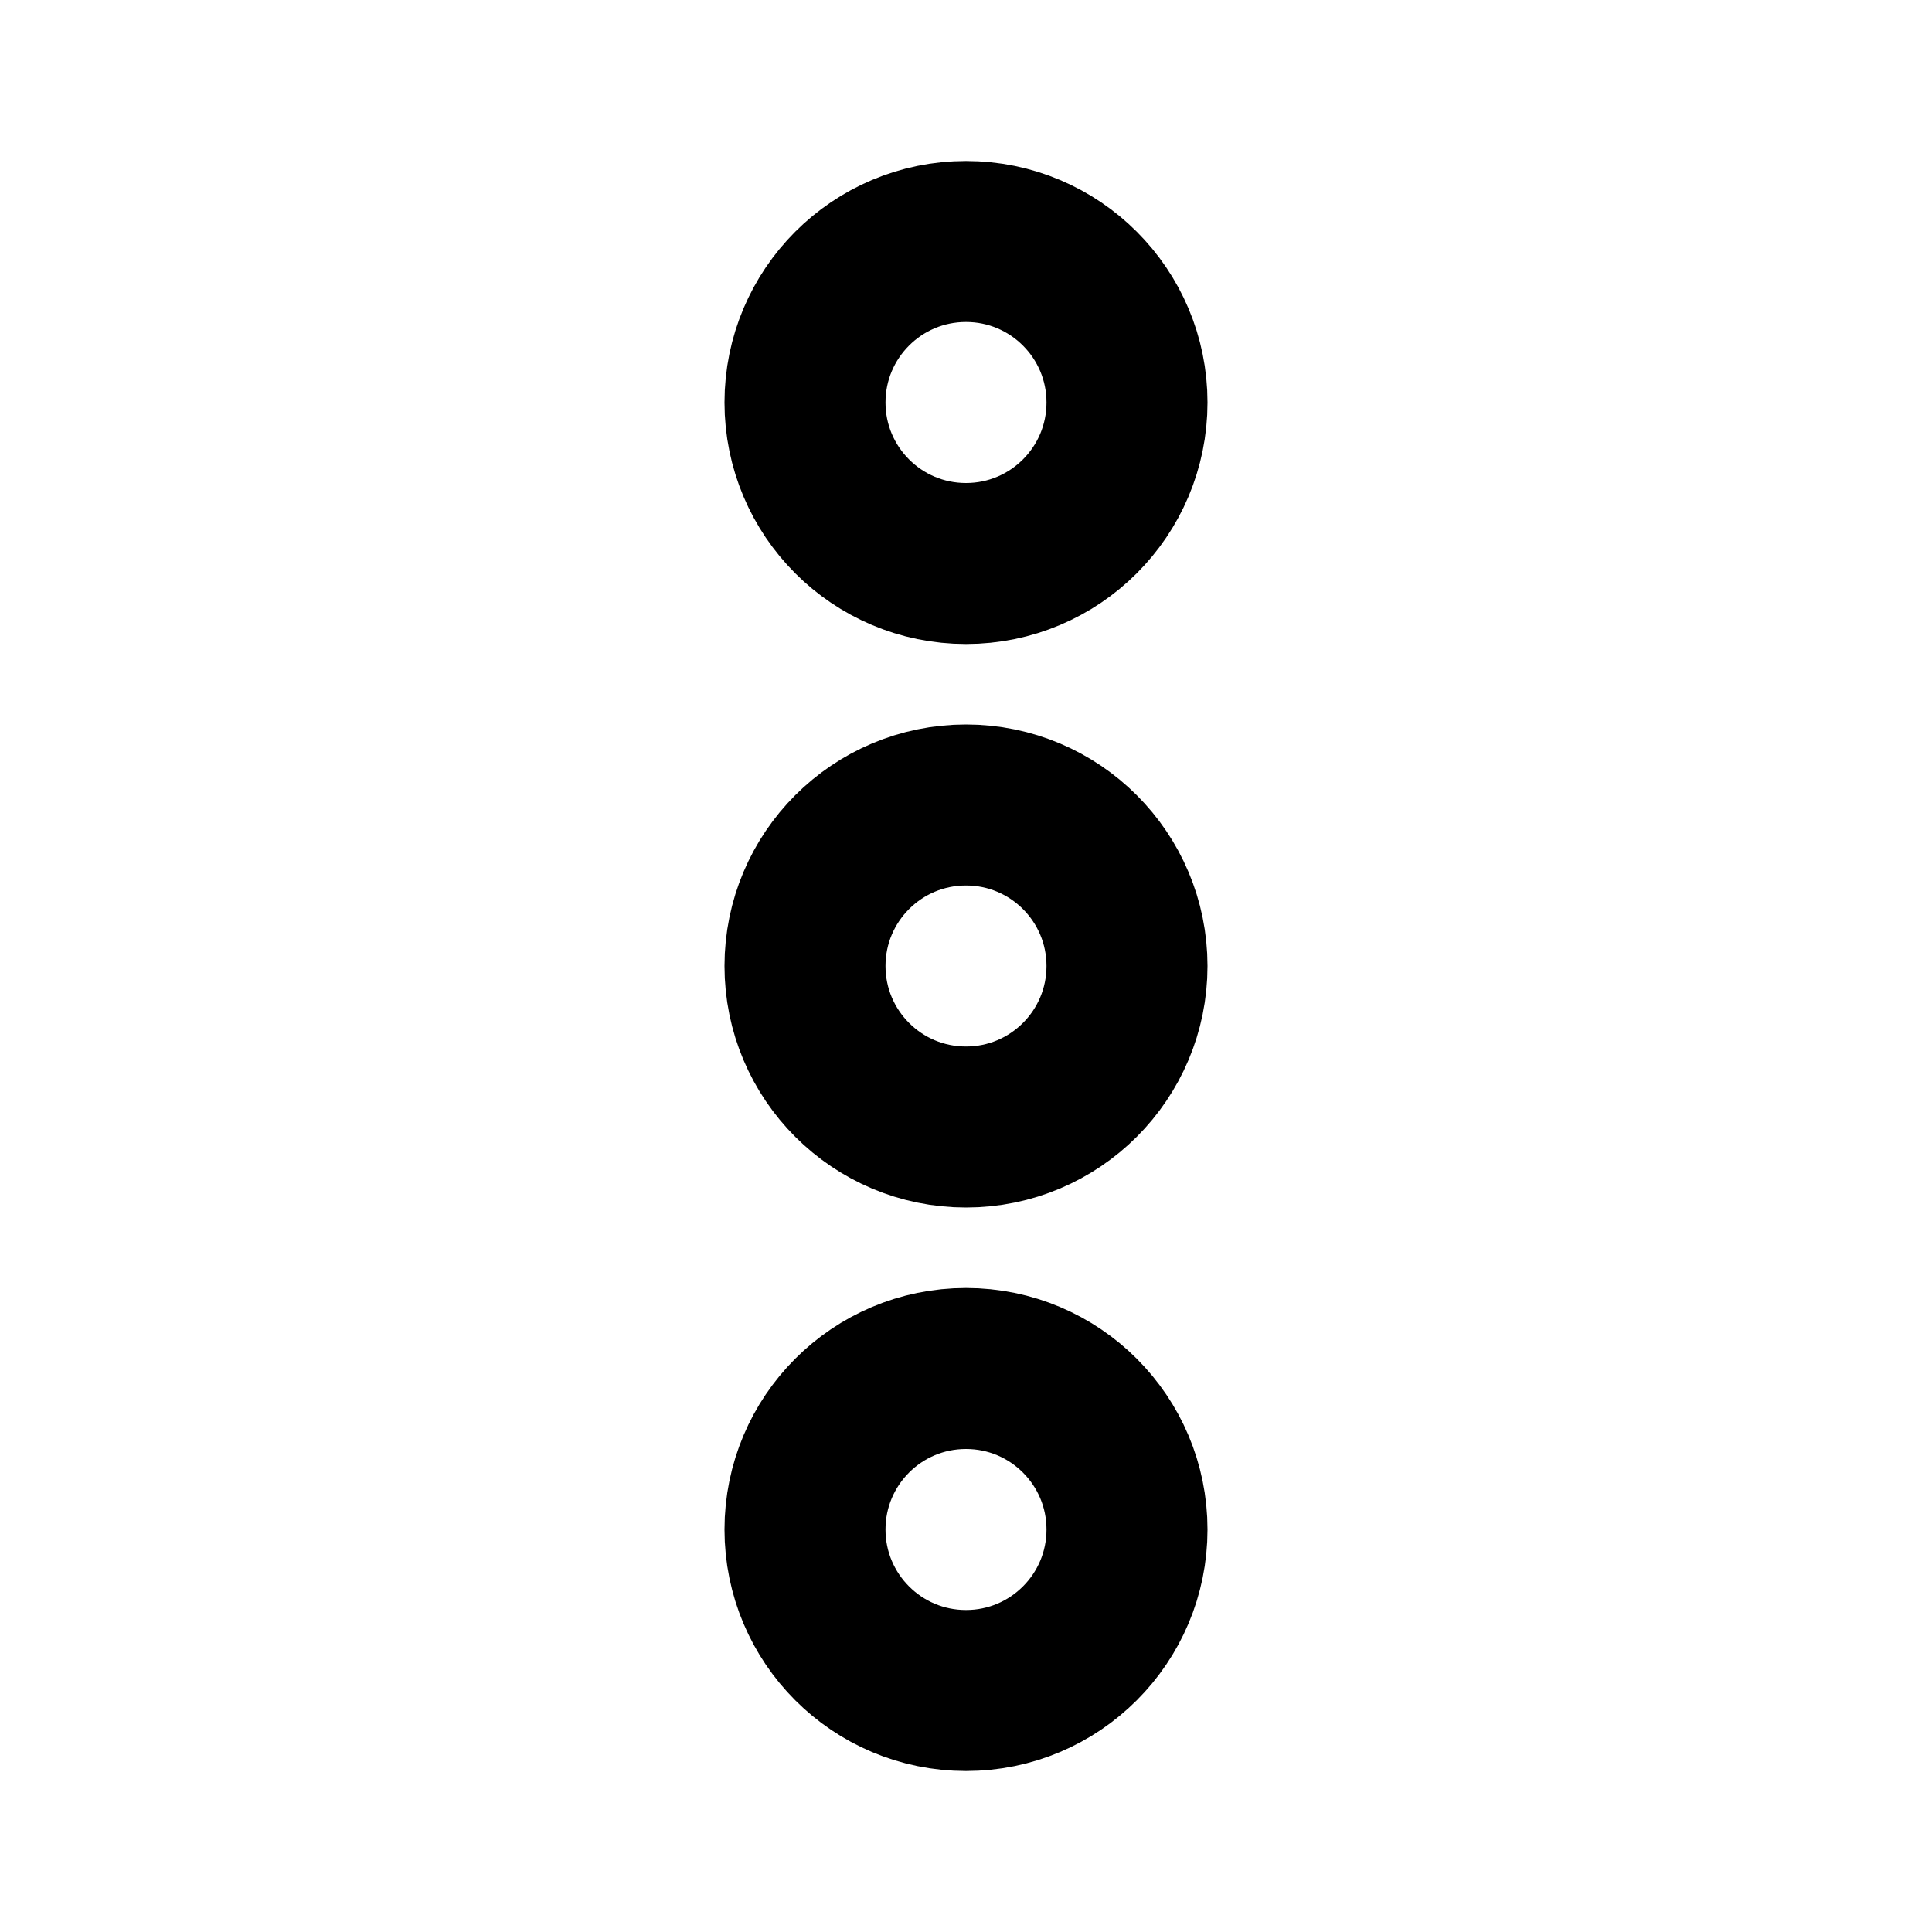
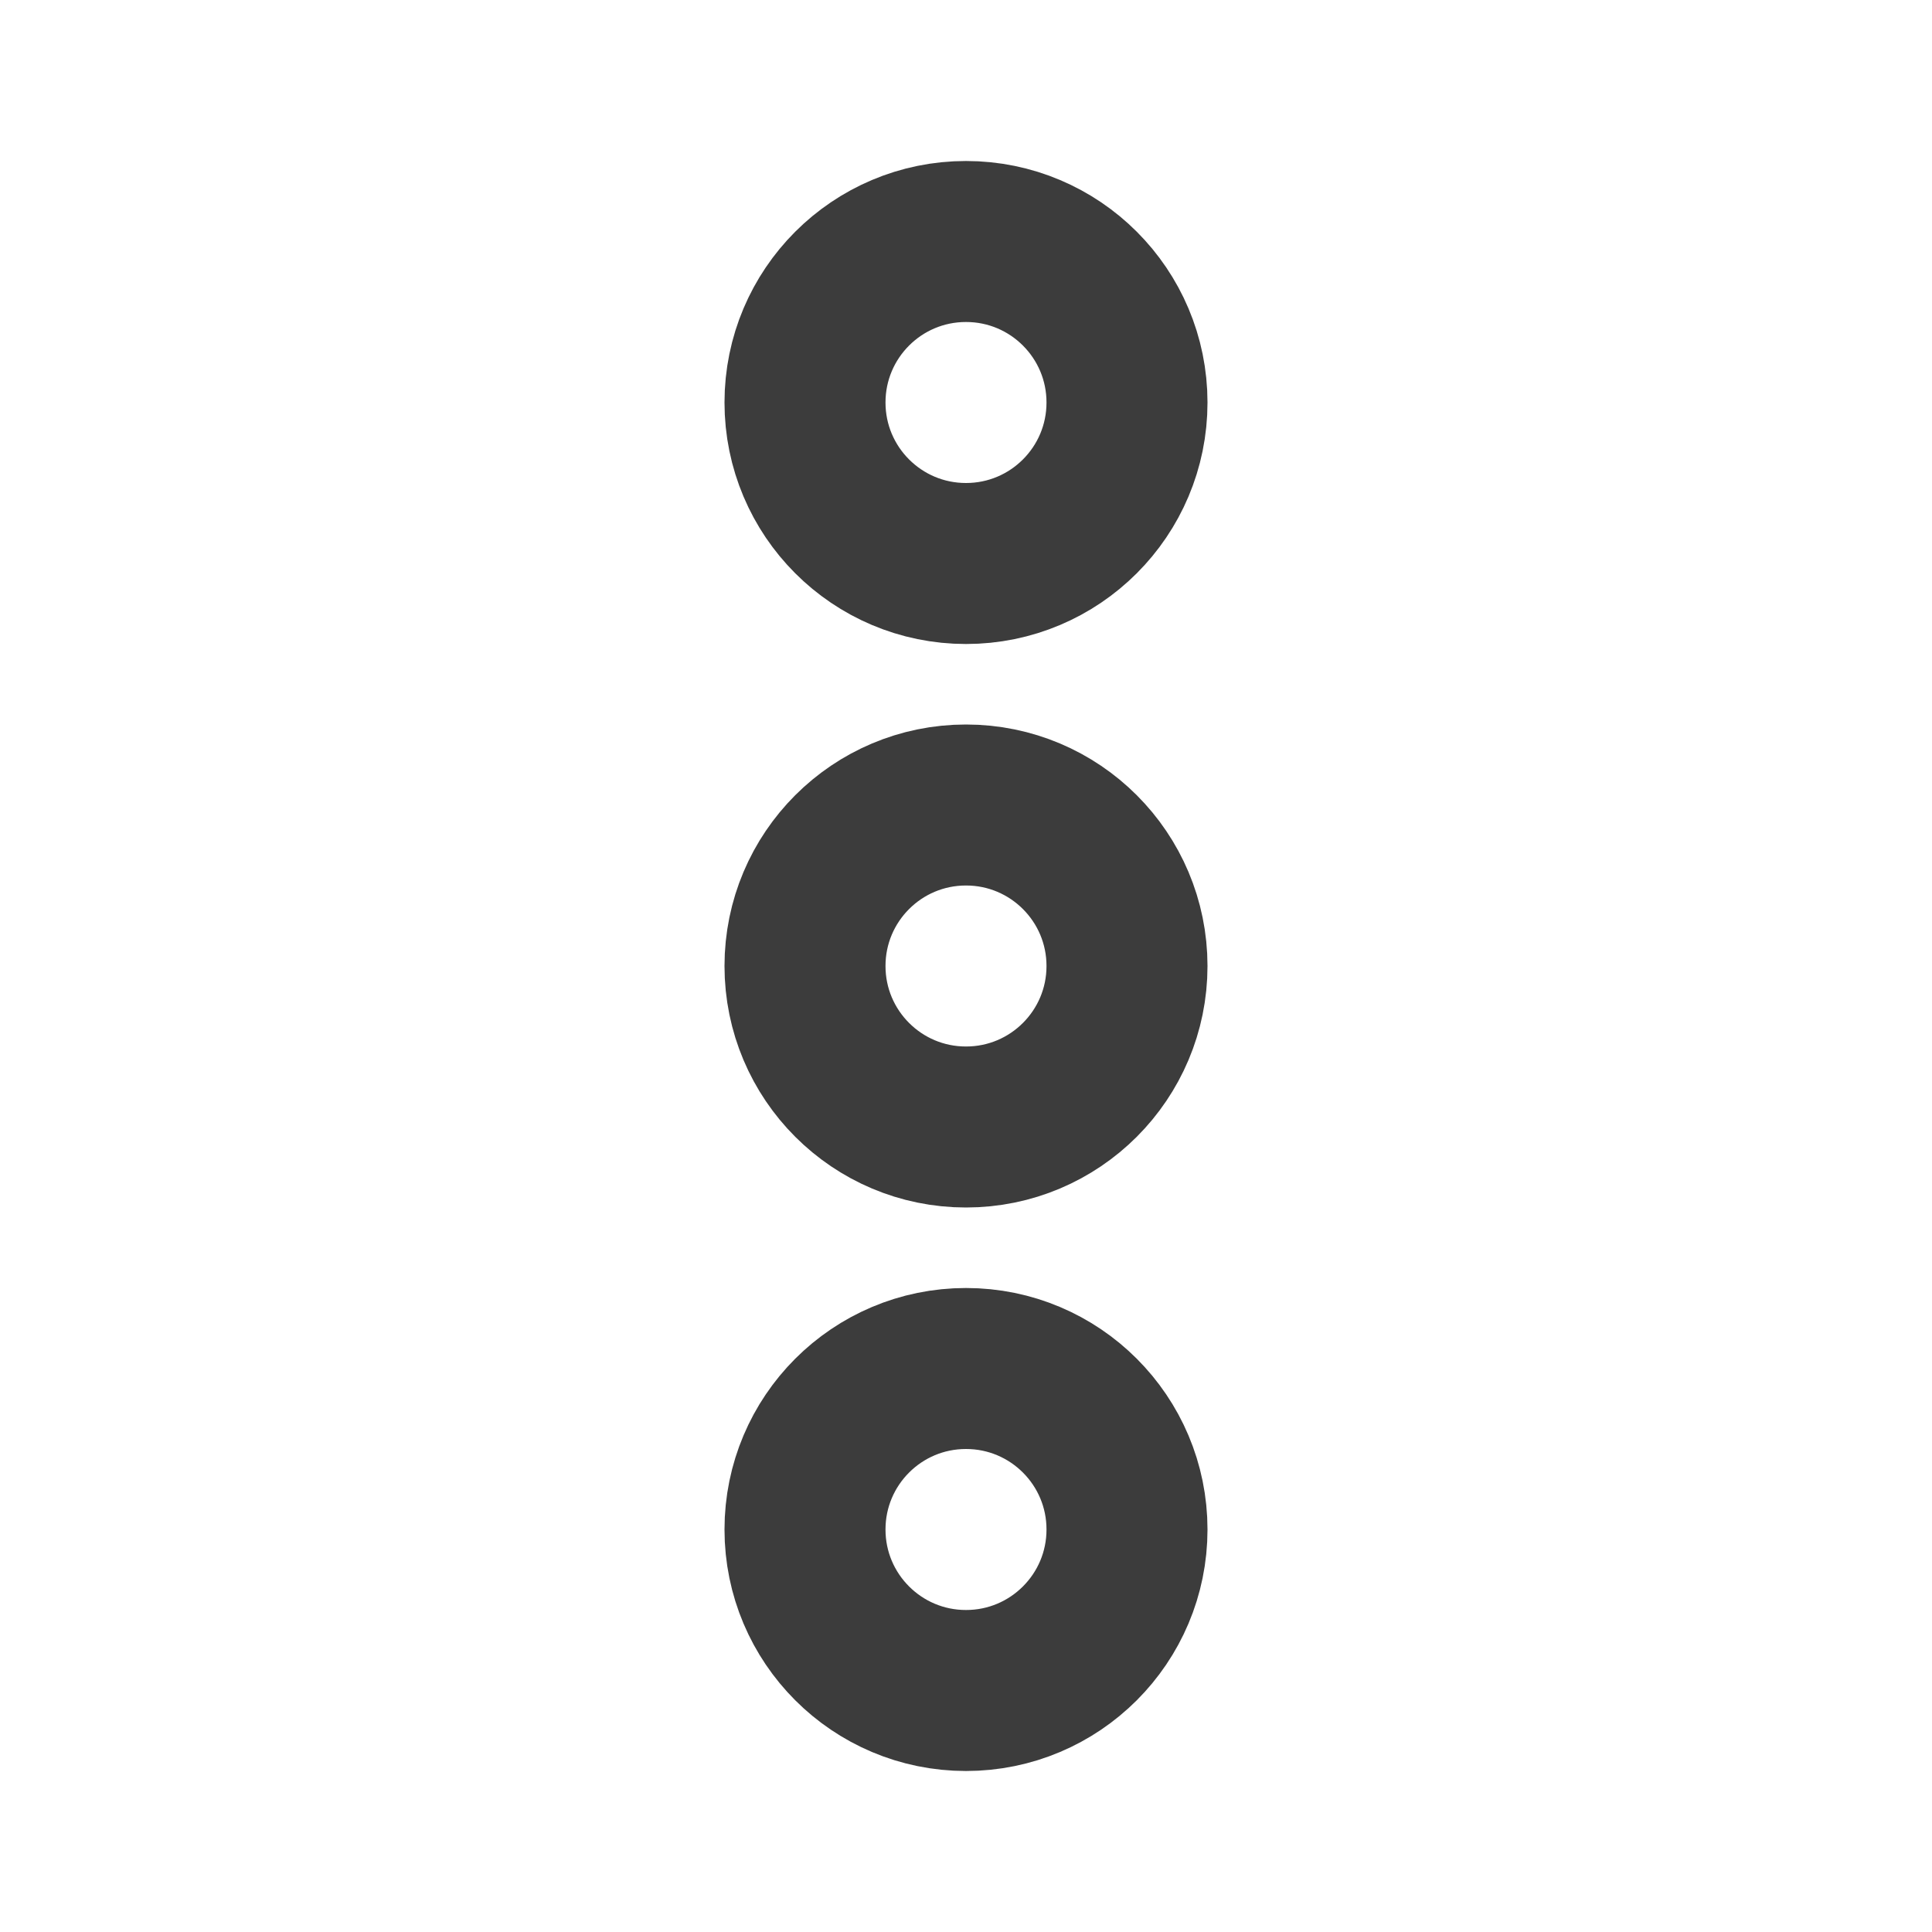
<svg xmlns="http://www.w3.org/2000/svg" width="800px" height="800px" viewBox="0 0 24 24" fill="none">
-   <path d="M14 12C14 13.105 13.105 14 12 14C10.895 14 10 13.105 10 12C10 10.895 10.895 10 12 10C13.105 10 14 10.895 14 12Z" stroke="#000000" stroke-width="2" stroke-linecap="round" stroke-linejoin="round" />
-   <path d="M14 19C14 20.105 13.105 21 12 21C10.895 21 10 20.105 10 19C10 17.895 10.895 17 12 17C13.105 17 14 17.895 14 19Z" stroke="#000000" stroke-width="2" stroke-linecap="round" stroke-linejoin="round" />
-   <path d="M14 5C14 6.105 13.105 7 12 7C10.895 7 10 6.105 10 5C10 3.895 10.895 3 12 3C13.105 3 14 3.895 14 5Z" stroke="#000000" stroke-width="2" stroke-linecap="round" stroke-linejoin="round" />
+   <path d="M14 12C14 13.105 13.105 14 12 14C10.895 14 10 13.105 10 12C10 10.895 10.895 10 12 10C13.105 10 14 10.895 14 12Z" stroke="#3c3c3c" stroke-width="2" stroke-linecap="round" stroke-linejoin="round" />
+   <path d="M14 19C14 20.105 13.105 21 12 21C10.895 21 10 20.105 10 19C10 17.895 10.895 17 12 17C13.105 17 14 17.895 14 19Z" stroke="#3c3c3c" stroke-width="2" stroke-linecap="round" stroke-linejoin="round" />
+   <path d="M14 5C14 6.105 13.105 7 12 7C10.895 7 10 6.105 10 5C10 3.895 10.895 3 12 3C13.105 3 14 3.895 14 5Z" stroke="#3c3c3c" stroke-width="2" stroke-linecap="round" stroke-linejoin="round" />
</svg>
